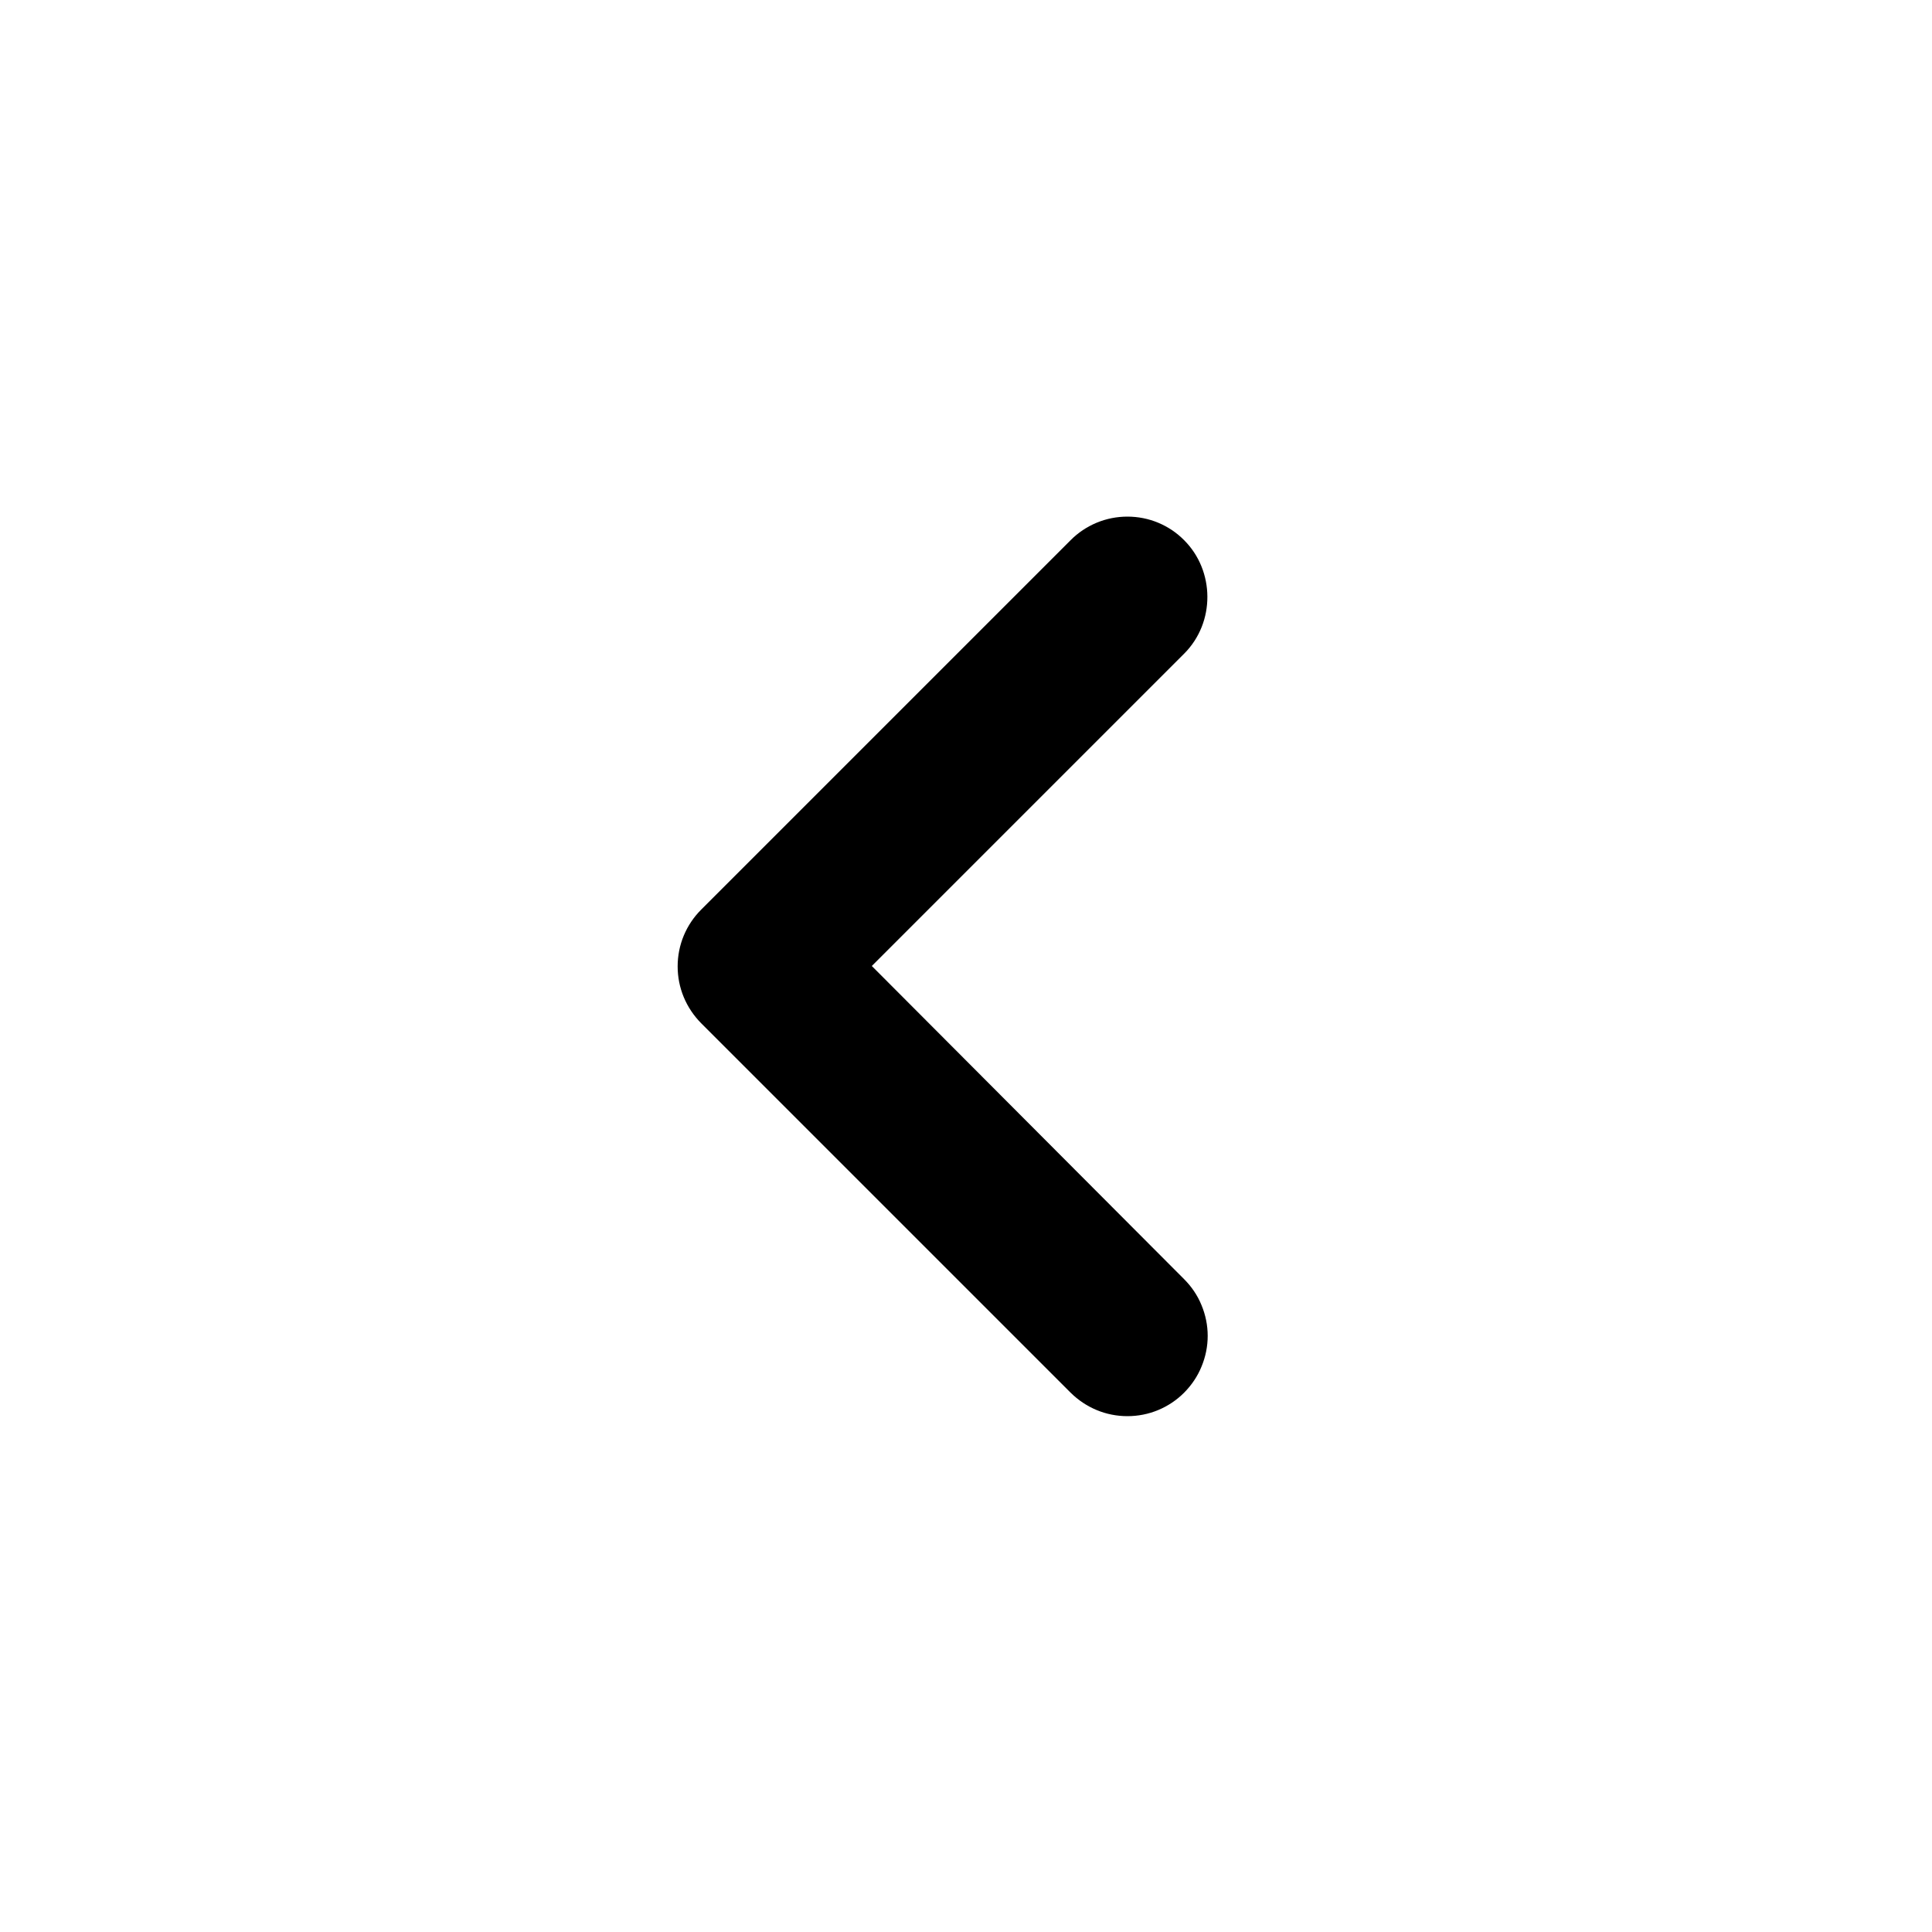
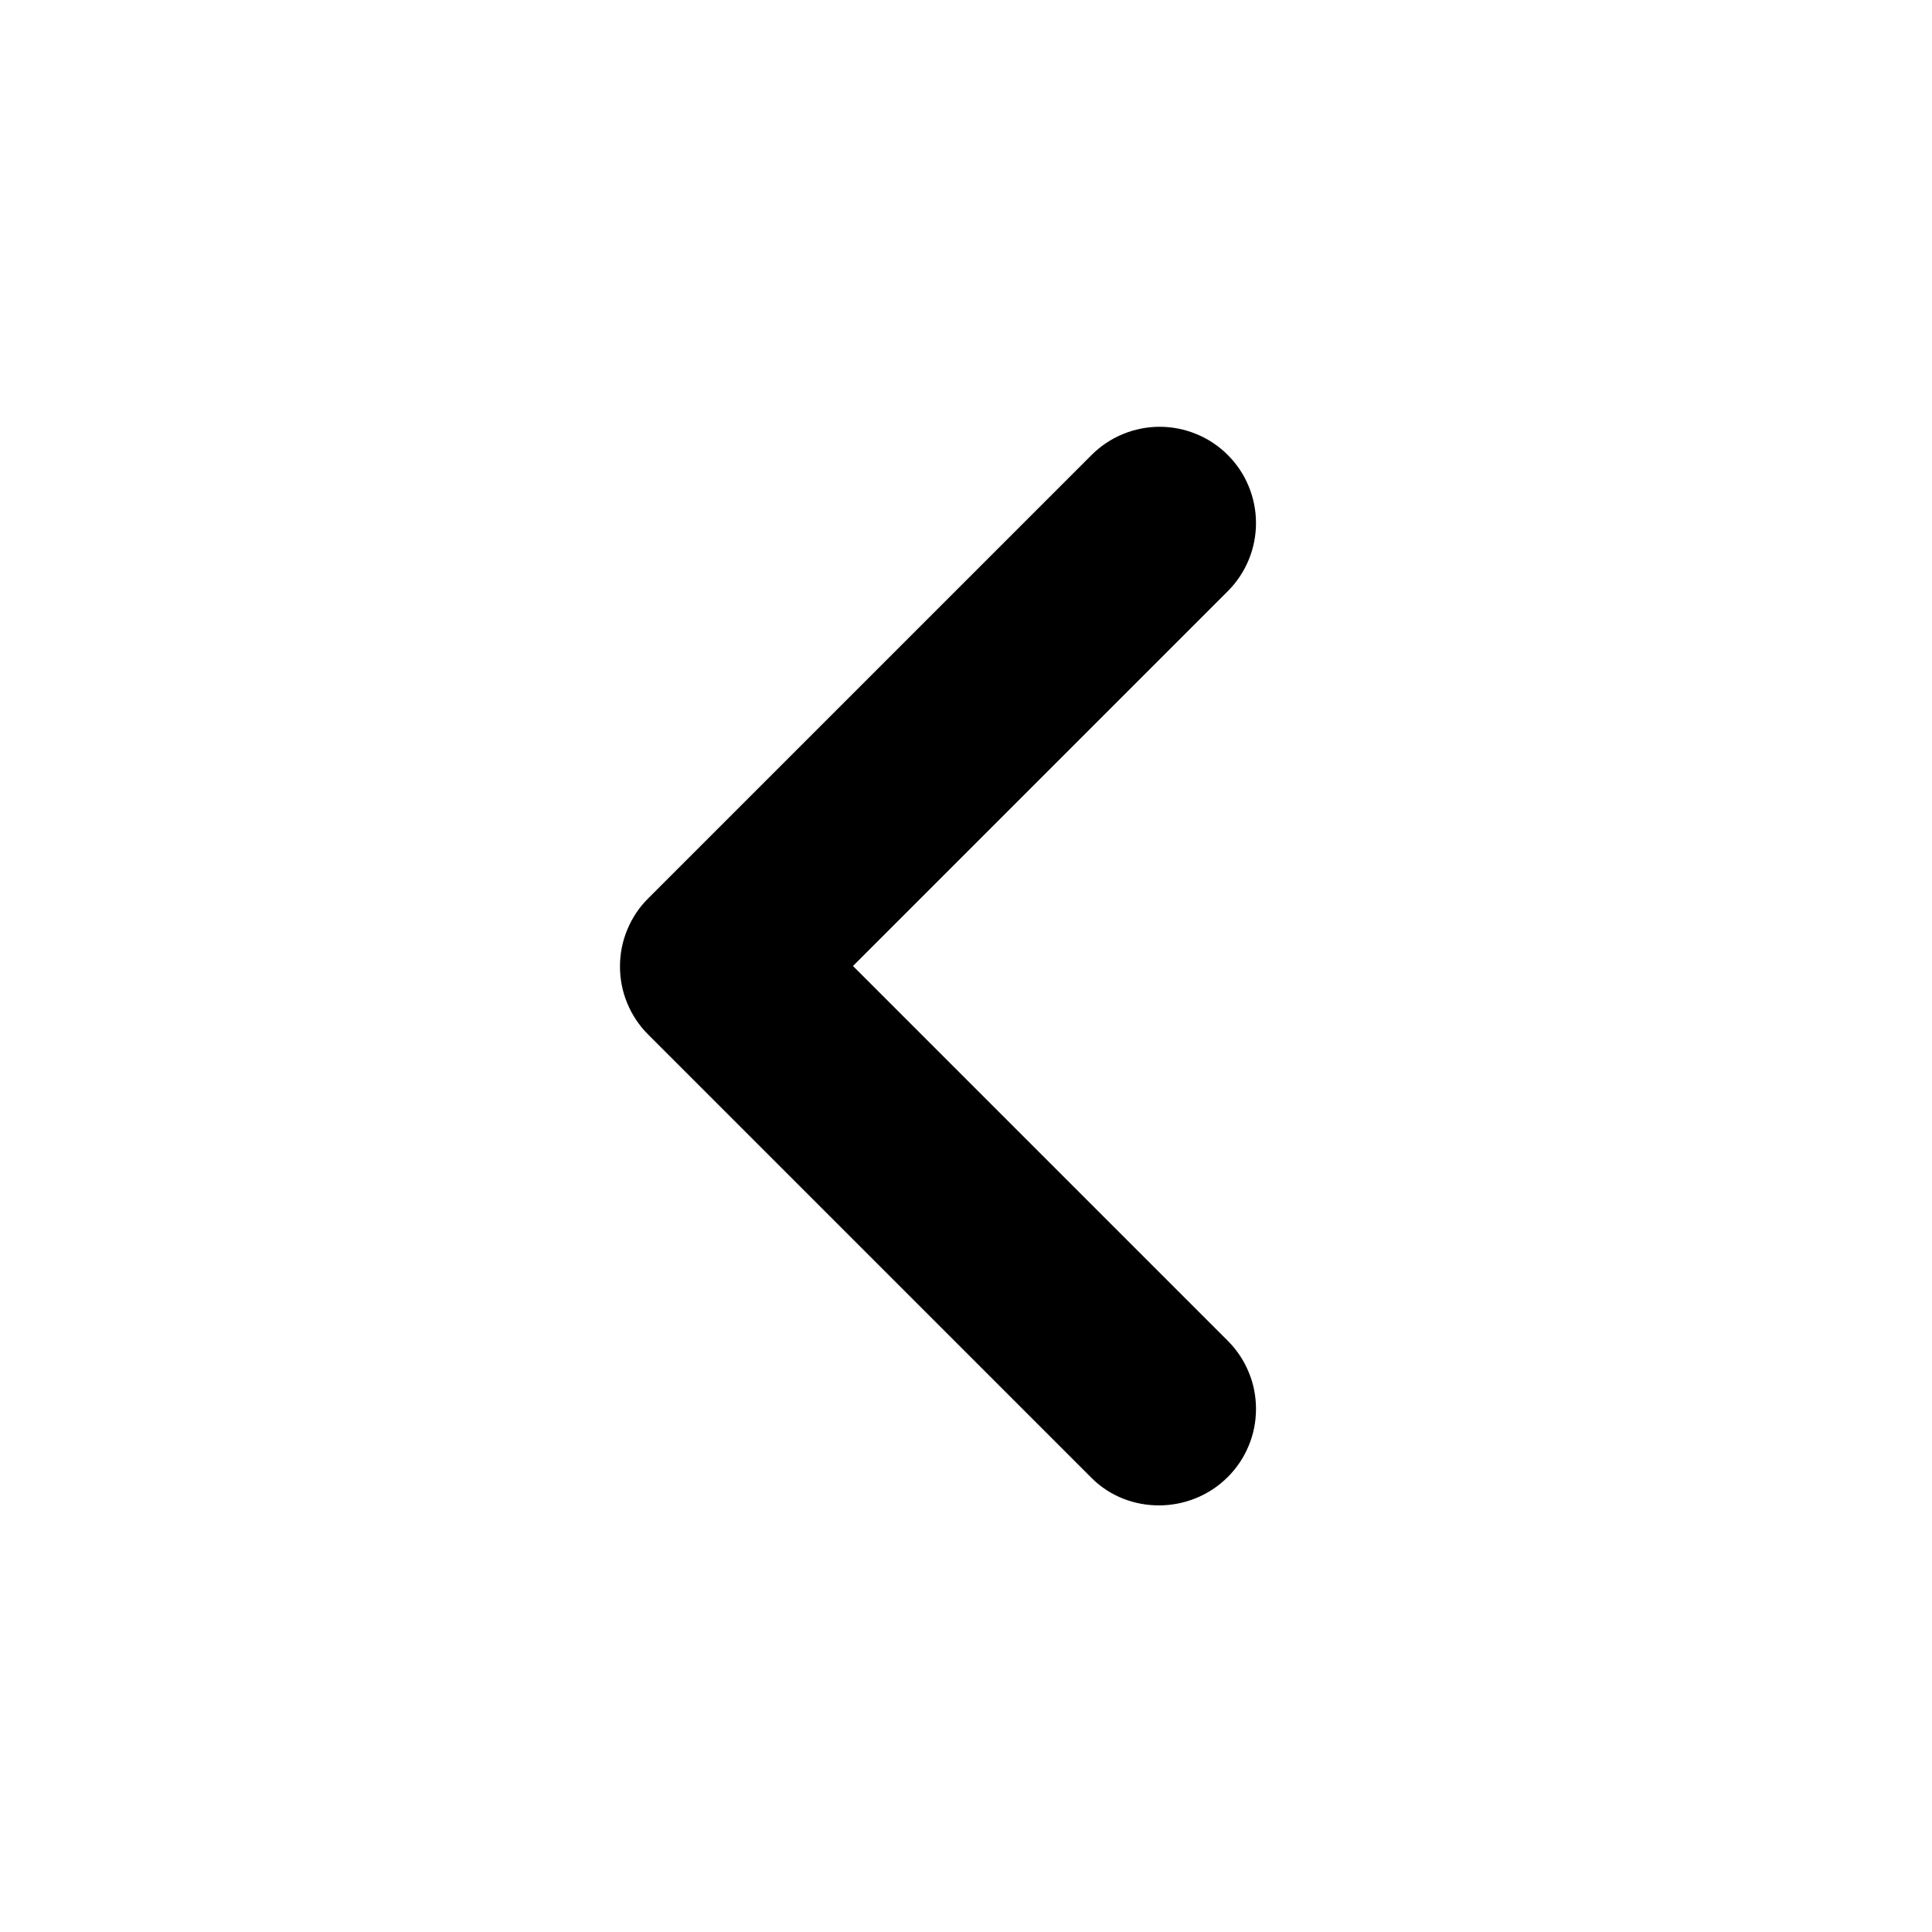
<svg xmlns="http://www.w3.org/2000/svg" width="20" height="20" viewBox="0 0 20 20" fill="none">
-   <path d="M12.258 5.592C12.181 5.514 12.09 5.453 11.989 5.411C11.888 5.369 11.78 5.348 11.671 5.348C11.562 5.348 11.454 5.369 11.353 5.411C11.252 5.453 11.16 5.514 11.083 5.592L7.258 9.417C7.181 9.494 7.12 9.585 7.078 9.686C7.036 9.787 7.015 9.895 7.015 10.004C7.015 10.113 7.036 10.221 7.078 10.322C7.12 10.423 7.181 10.514 7.258 10.592L11.083 14.417C11.161 14.494 11.252 14.555 11.353 14.597C11.454 14.639 11.562 14.66 11.671 14.66C11.78 14.66 11.888 14.639 11.989 14.597C12.09 14.555 12.181 14.494 12.258 14.417C12.335 14.339 12.397 14.248 12.438 14.147C12.48 14.046 12.502 13.938 12.502 13.829C12.502 13.72 12.48 13.612 12.438 13.511C12.397 13.41 12.335 13.319 12.258 13.242L9.025 10L12.258 6.767C12.583 6.442 12.575 5.908 12.258 5.592Z" fill="black" />
+   <path d="M12.71 15.29C12.803 15.197 12.876 15.088 12.926 14.967C12.977 14.846 13.002 14.716 13.002 14.585C13.002 14.454 12.977 14.324 12.926 14.203C12.876 14.082 12.803 13.973 12.71 13.88L8.83 10L12.71 6.12C12.803 6.027 12.876 5.917 12.926 5.797C12.976 5.676 13.002 5.546 13.002 5.415C13.002 5.284 12.976 5.154 12.926 5.033C12.876 4.912 12.803 4.803 12.71 4.71C12.617 4.617 12.508 4.544 12.386 4.494C12.266 4.444 12.136 4.418 12.005 4.418C11.874 4.418 11.744 4.444 11.623 4.494C11.502 4.544 11.393 4.617 11.3 4.71L6.71 9.3C6.617 9.392 6.544 9.502 6.494 9.623C6.443 9.744 6.418 9.874 6.418 10.005C6.418 10.136 6.443 10.266 6.494 10.387C6.544 10.508 6.617 10.617 6.71 10.71L11.3 15.3C11.68 15.68 12.32 15.68 12.71 15.29Z" fill="black" />
</svg>
